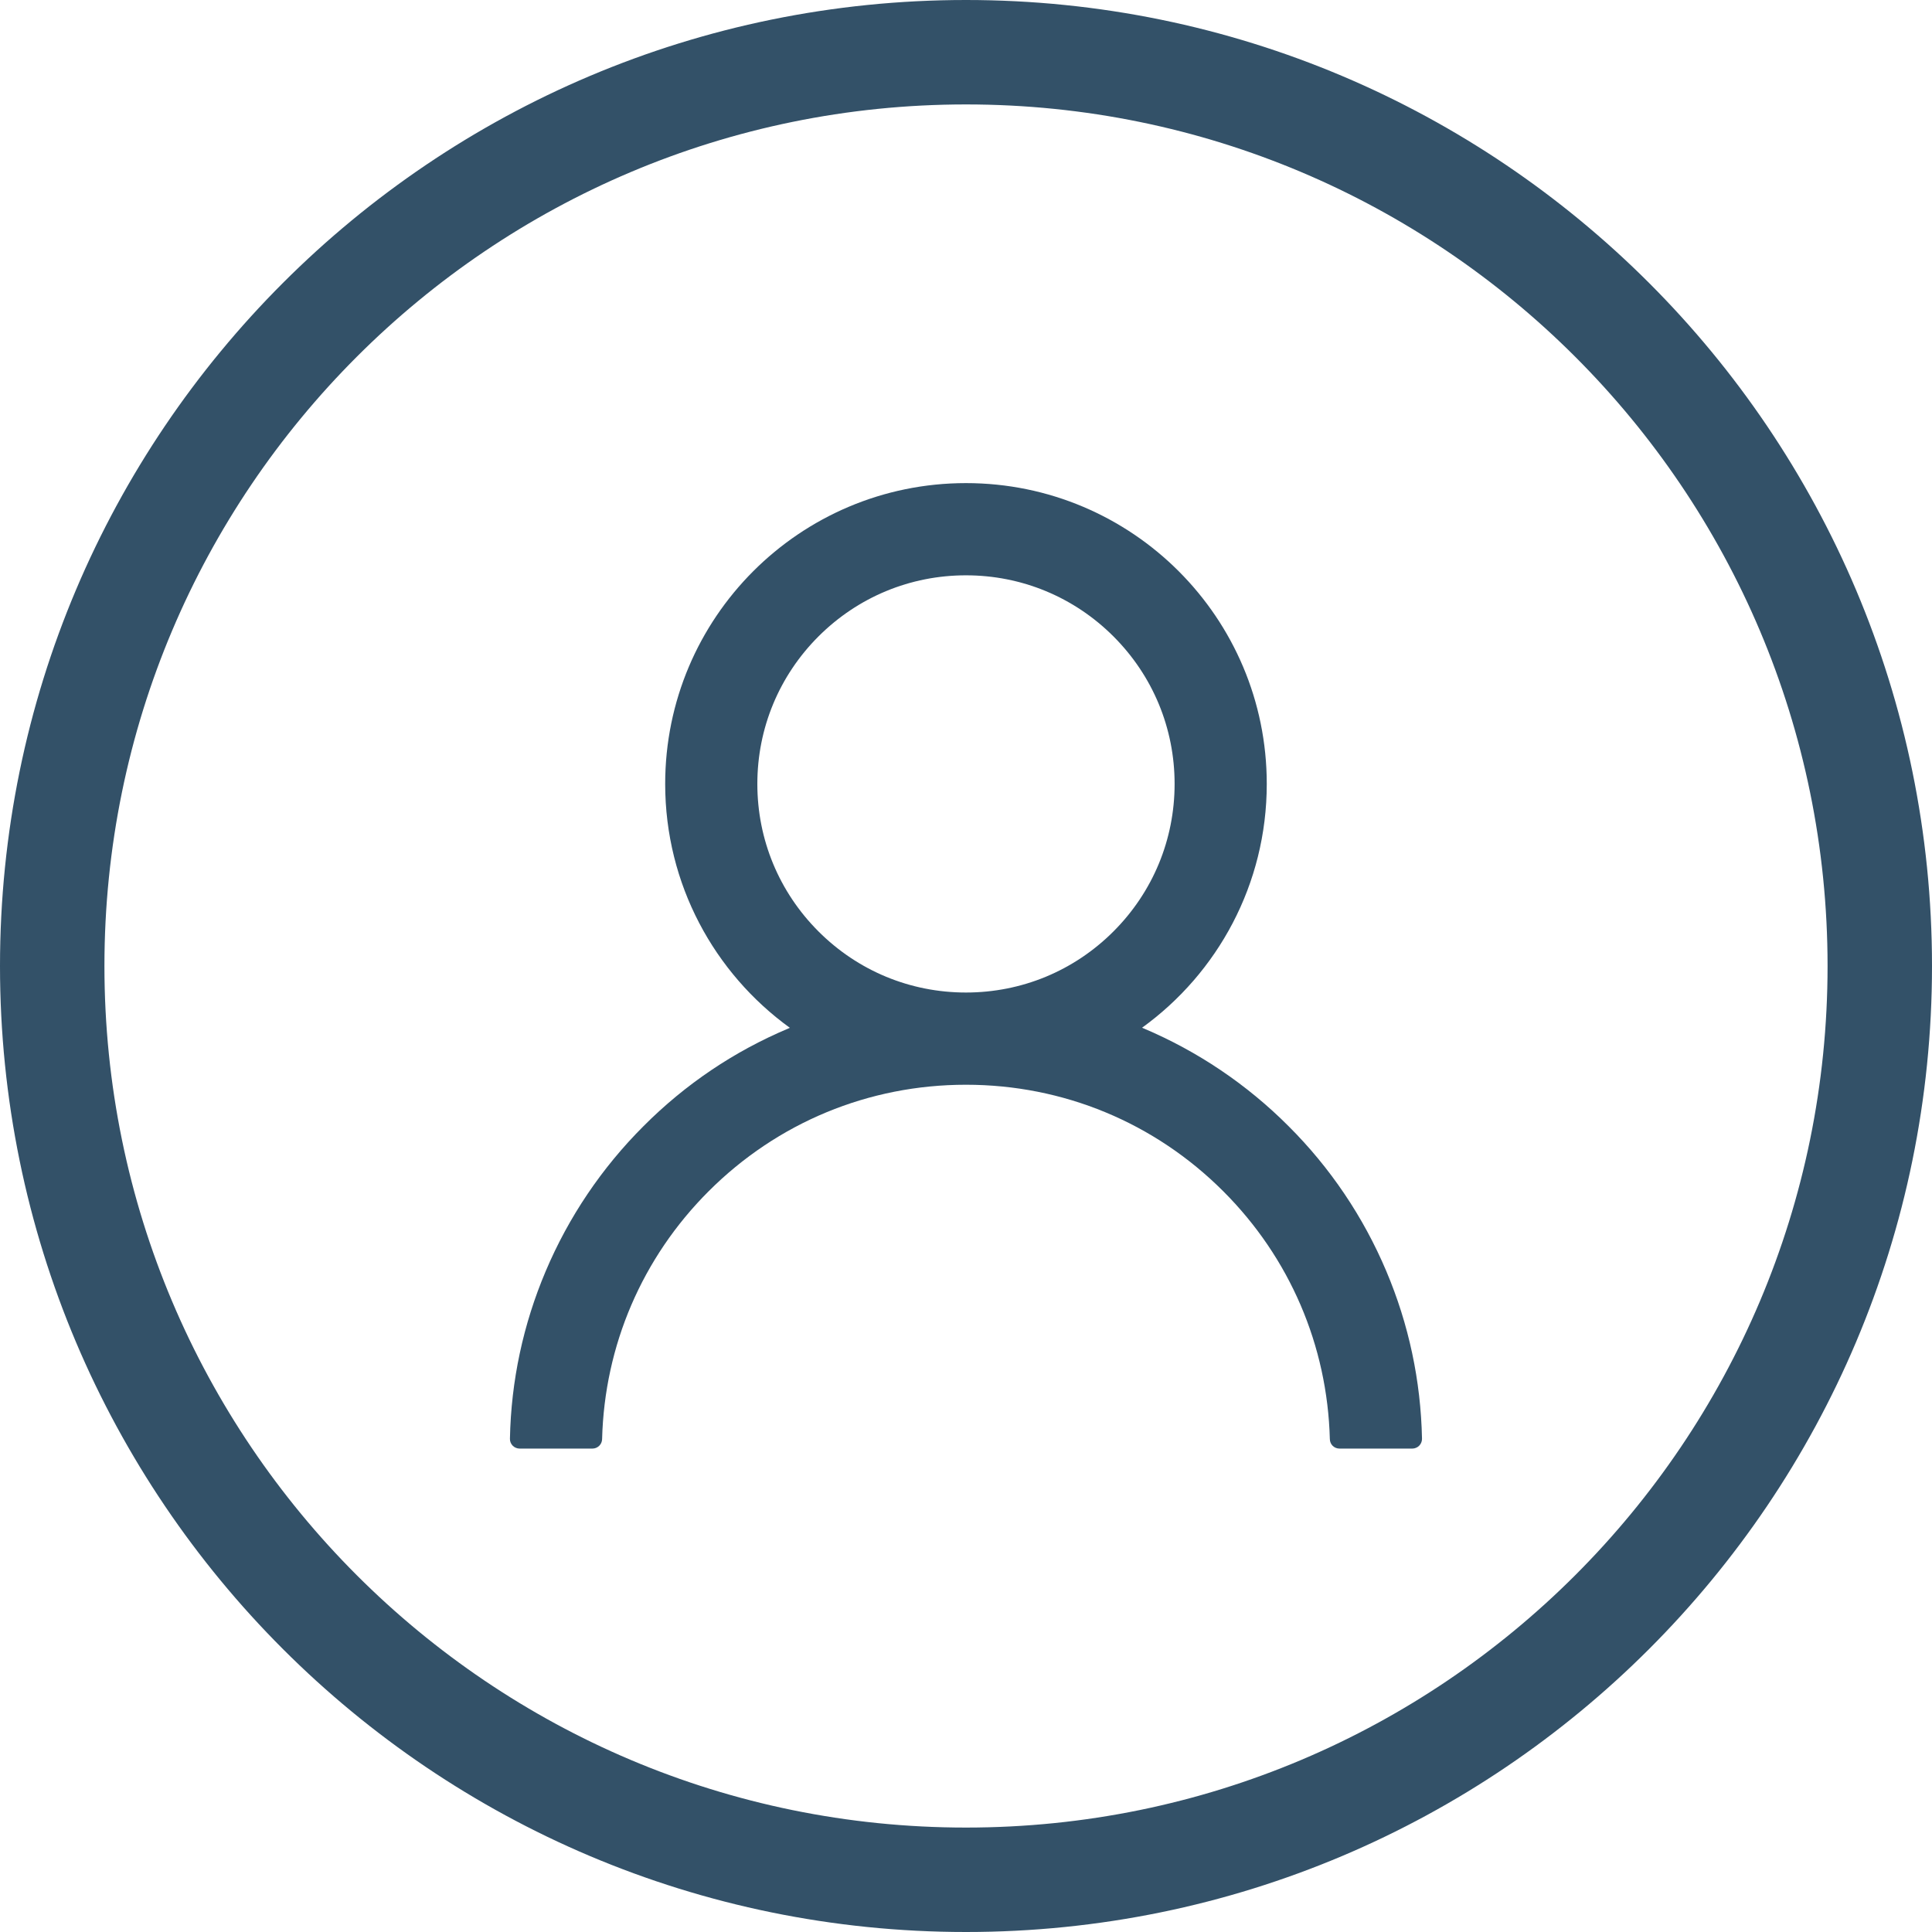
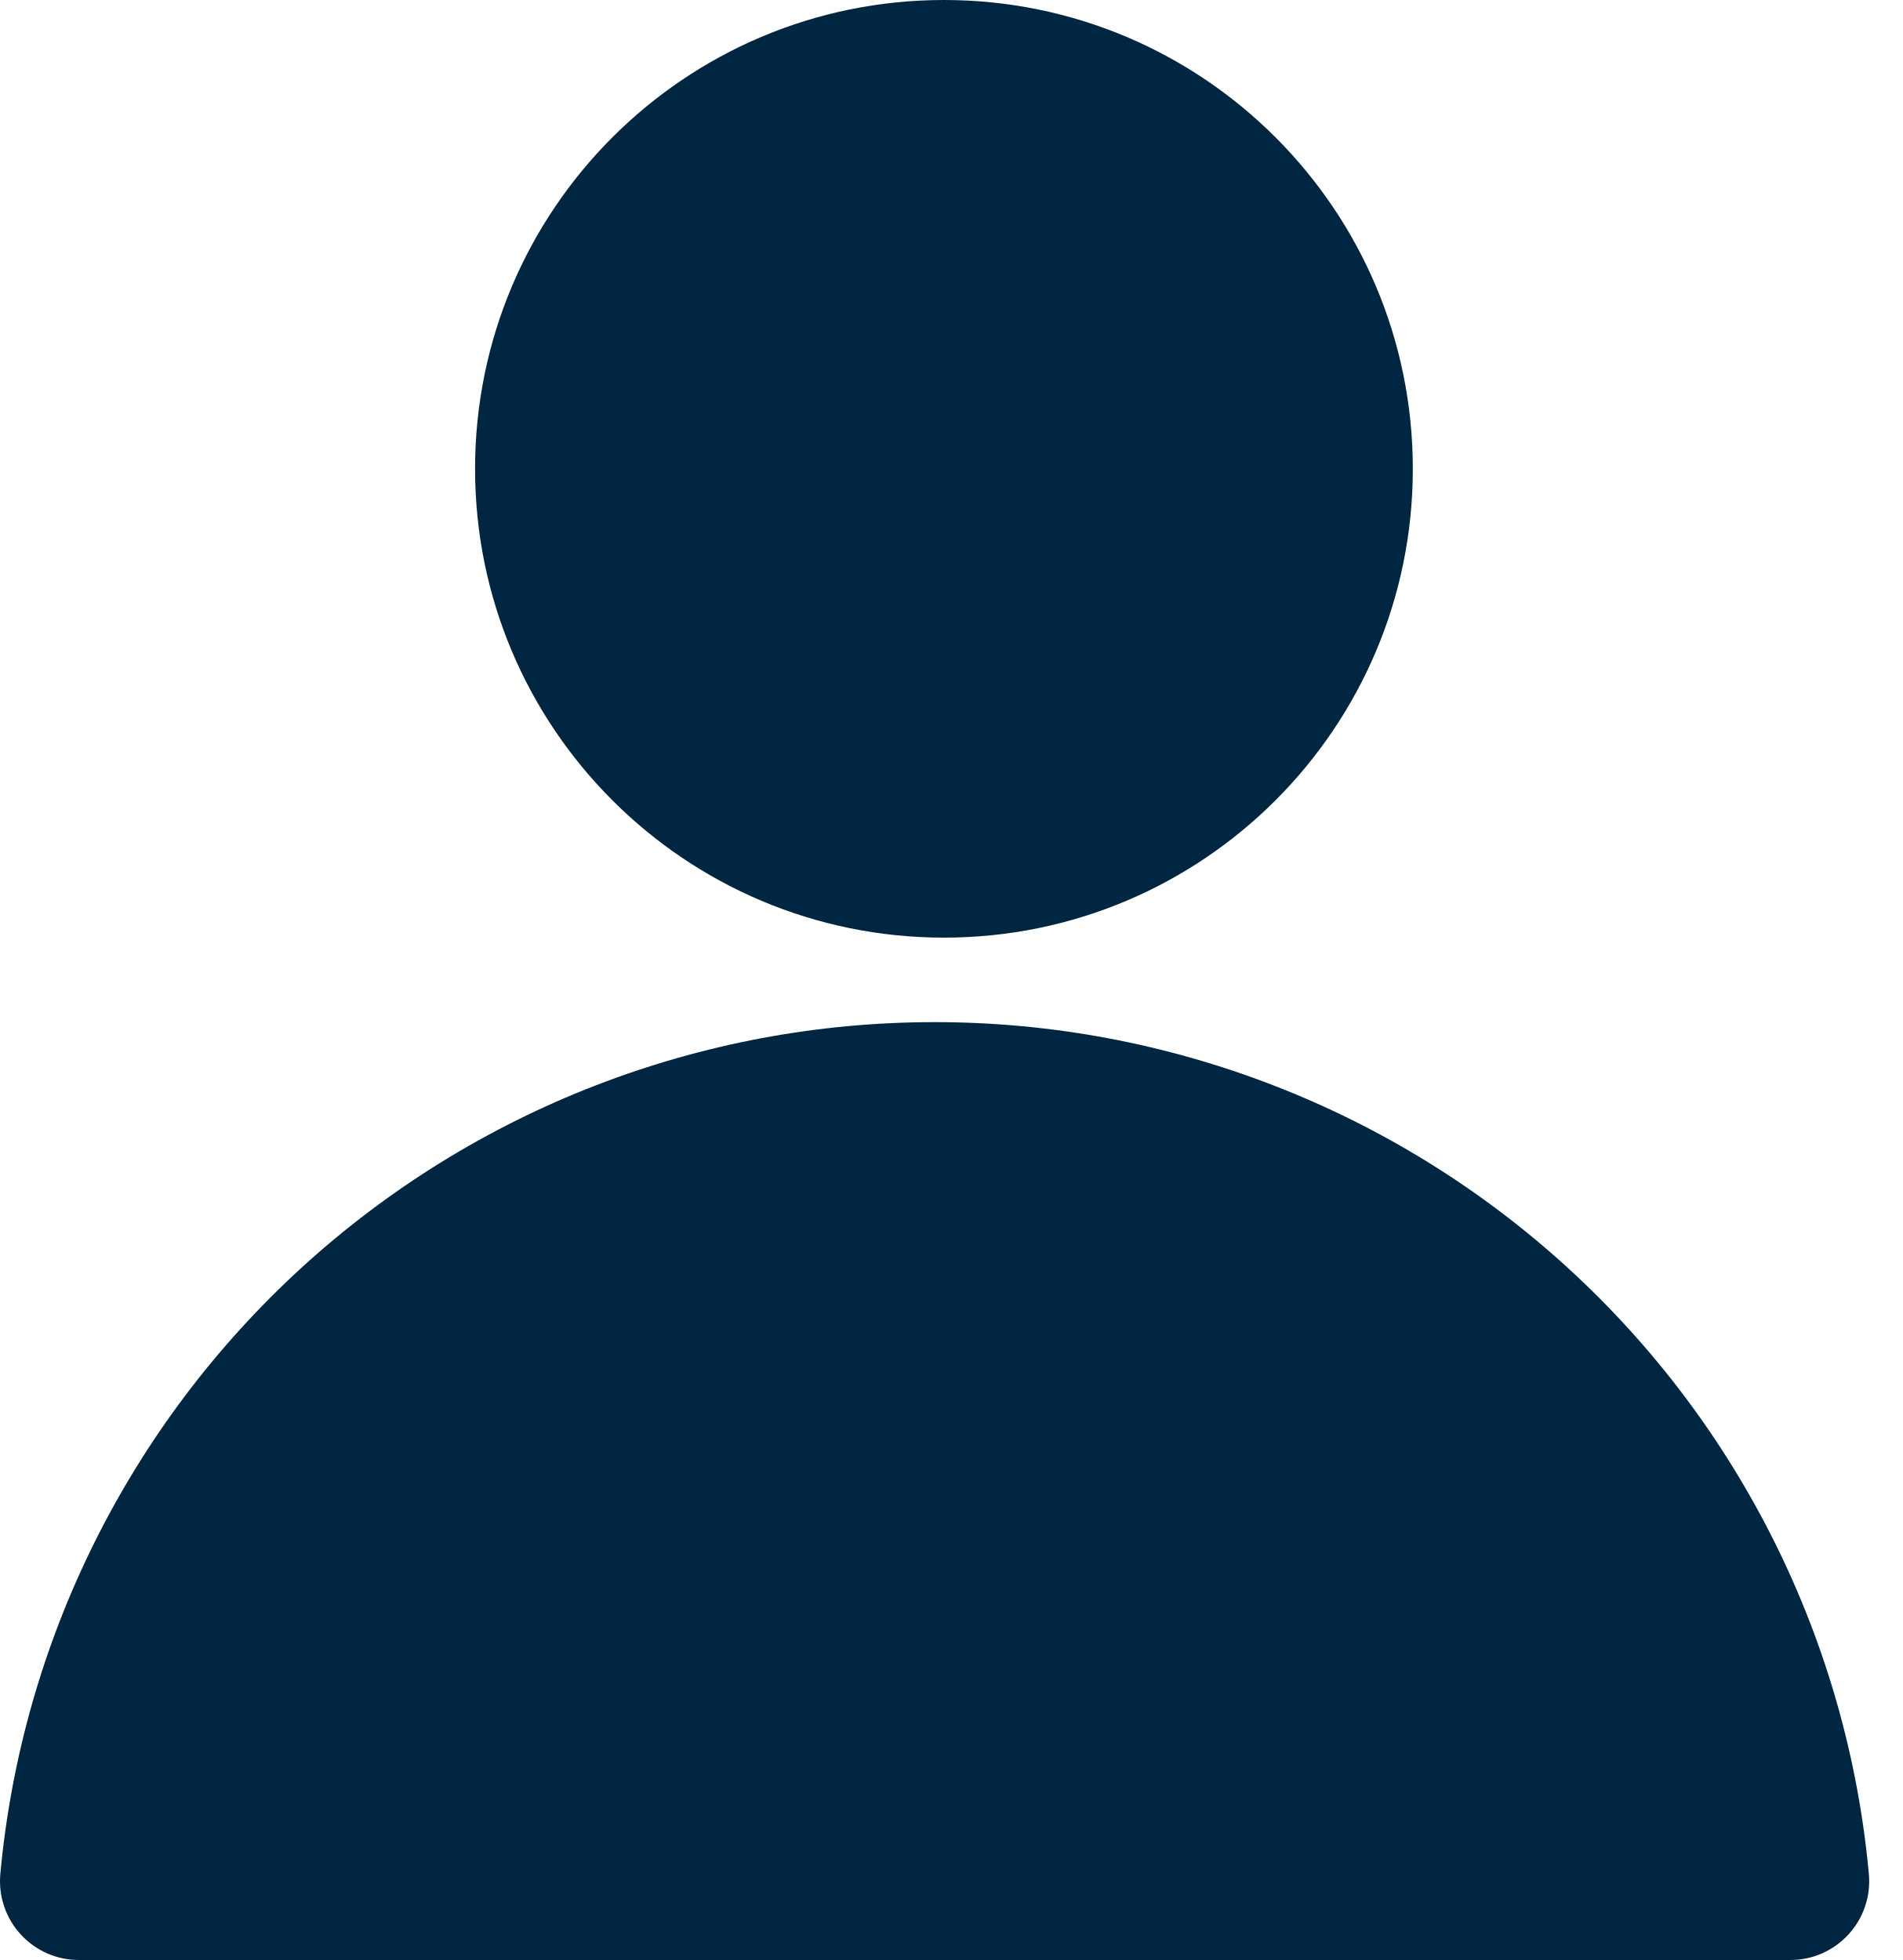
- <svg xmlns="http://www.w3.org/2000/svg" width="37" height="37" viewBox="0 0 37 37" fill="none">
-   <path d="M26.548 24.341C26.11 23.304 25.474 22.361 24.676 21.566C23.88 20.768 22.937 20.133 21.9 19.694C21.891 19.689 21.881 19.687 21.872 19.682C23.319 18.637 24.26 16.934 24.26 15.013C24.26 11.831 21.682 9.252 18.499 9.252C15.317 9.252 12.739 11.831 12.739 15.013C12.739 16.934 13.68 18.637 15.127 19.684C15.117 19.689 15.108 19.691 15.099 19.696C14.058 20.135 13.124 20.764 12.323 21.568C11.526 22.364 10.89 23.306 10.451 24.344C10.02 25.36 9.787 26.448 9.766 27.552C9.765 27.576 9.769 27.601 9.778 27.624C9.787 27.647 9.801 27.668 9.818 27.686C9.836 27.704 9.856 27.718 9.879 27.727C9.902 27.737 9.927 27.742 9.951 27.742H11.345C11.447 27.742 11.529 27.661 11.531 27.561C11.577 25.768 12.297 24.088 13.57 22.815C14.887 21.498 16.636 20.774 18.499 20.774C20.362 20.774 22.111 21.498 23.428 22.815C24.701 24.088 25.421 25.768 25.468 27.561C25.47 27.663 25.551 27.742 25.654 27.742H27.047C27.072 27.742 27.097 27.737 27.119 27.727C27.142 27.718 27.163 27.704 27.18 27.686C27.198 27.668 27.211 27.647 27.22 27.624C27.229 27.601 27.234 27.576 27.233 27.552C27.21 26.441 26.98 25.361 26.548 24.341V24.341ZM18.499 19.008C17.433 19.008 16.43 18.593 15.675 17.838C14.92 17.083 14.504 16.079 14.504 15.013C14.504 13.947 14.92 12.943 15.675 12.188C16.43 11.434 17.433 11.018 18.499 11.018C19.566 11.018 20.569 11.434 21.324 12.188C22.079 12.943 22.495 13.947 22.495 15.013C22.495 16.079 22.079 17.083 21.324 17.838C20.569 18.593 19.566 19.008 18.499 19.008Z" fill="#002642" fill-opacity="0.8" />
-   <rect x="1" y="1" width="35" height="35" rx="17.5" stroke="#002642" stroke-opacity="0.8" stroke-width="2" />
+ <svg xmlns="http://www.w3.org/2000/svg" width="33" height="34" viewBox="0 0 33 34" fill="none">
+   <path d="M16.373 16.265C20.864 16.265 24.505 12.624 24.505 8.133C24.505 3.641 20.864 0 16.373 0C11.881 0 8.24 3.641 8.24 8.133C8.24 12.624 11.881 16.265 16.373 16.265Z" fill="#002642" />
+   <path d="M16.212 17.731C12.153 17.73 8.24 19.245 5.241 21.981C2.243 24.717 0.375 28.475 0.005 32.517C-0.011 32.706 0.012 32.896 0.074 33.076C0.135 33.255 0.233 33.42 0.362 33.559C0.49 33.699 0.647 33.81 0.82 33.886C0.994 33.962 1.182 34.001 1.372 34H31.049C31.239 34.001 31.427 33.962 31.601 33.886C31.774 33.81 31.931 33.699 32.059 33.559C32.188 33.42 32.286 33.255 32.347 33.076C32.409 32.896 32.432 32.706 32.416 32.517C32.046 28.475 30.179 24.718 27.181 21.982C24.183 19.247 20.271 17.73 16.212 17.731Z" fill="#002642" />
</svg>
